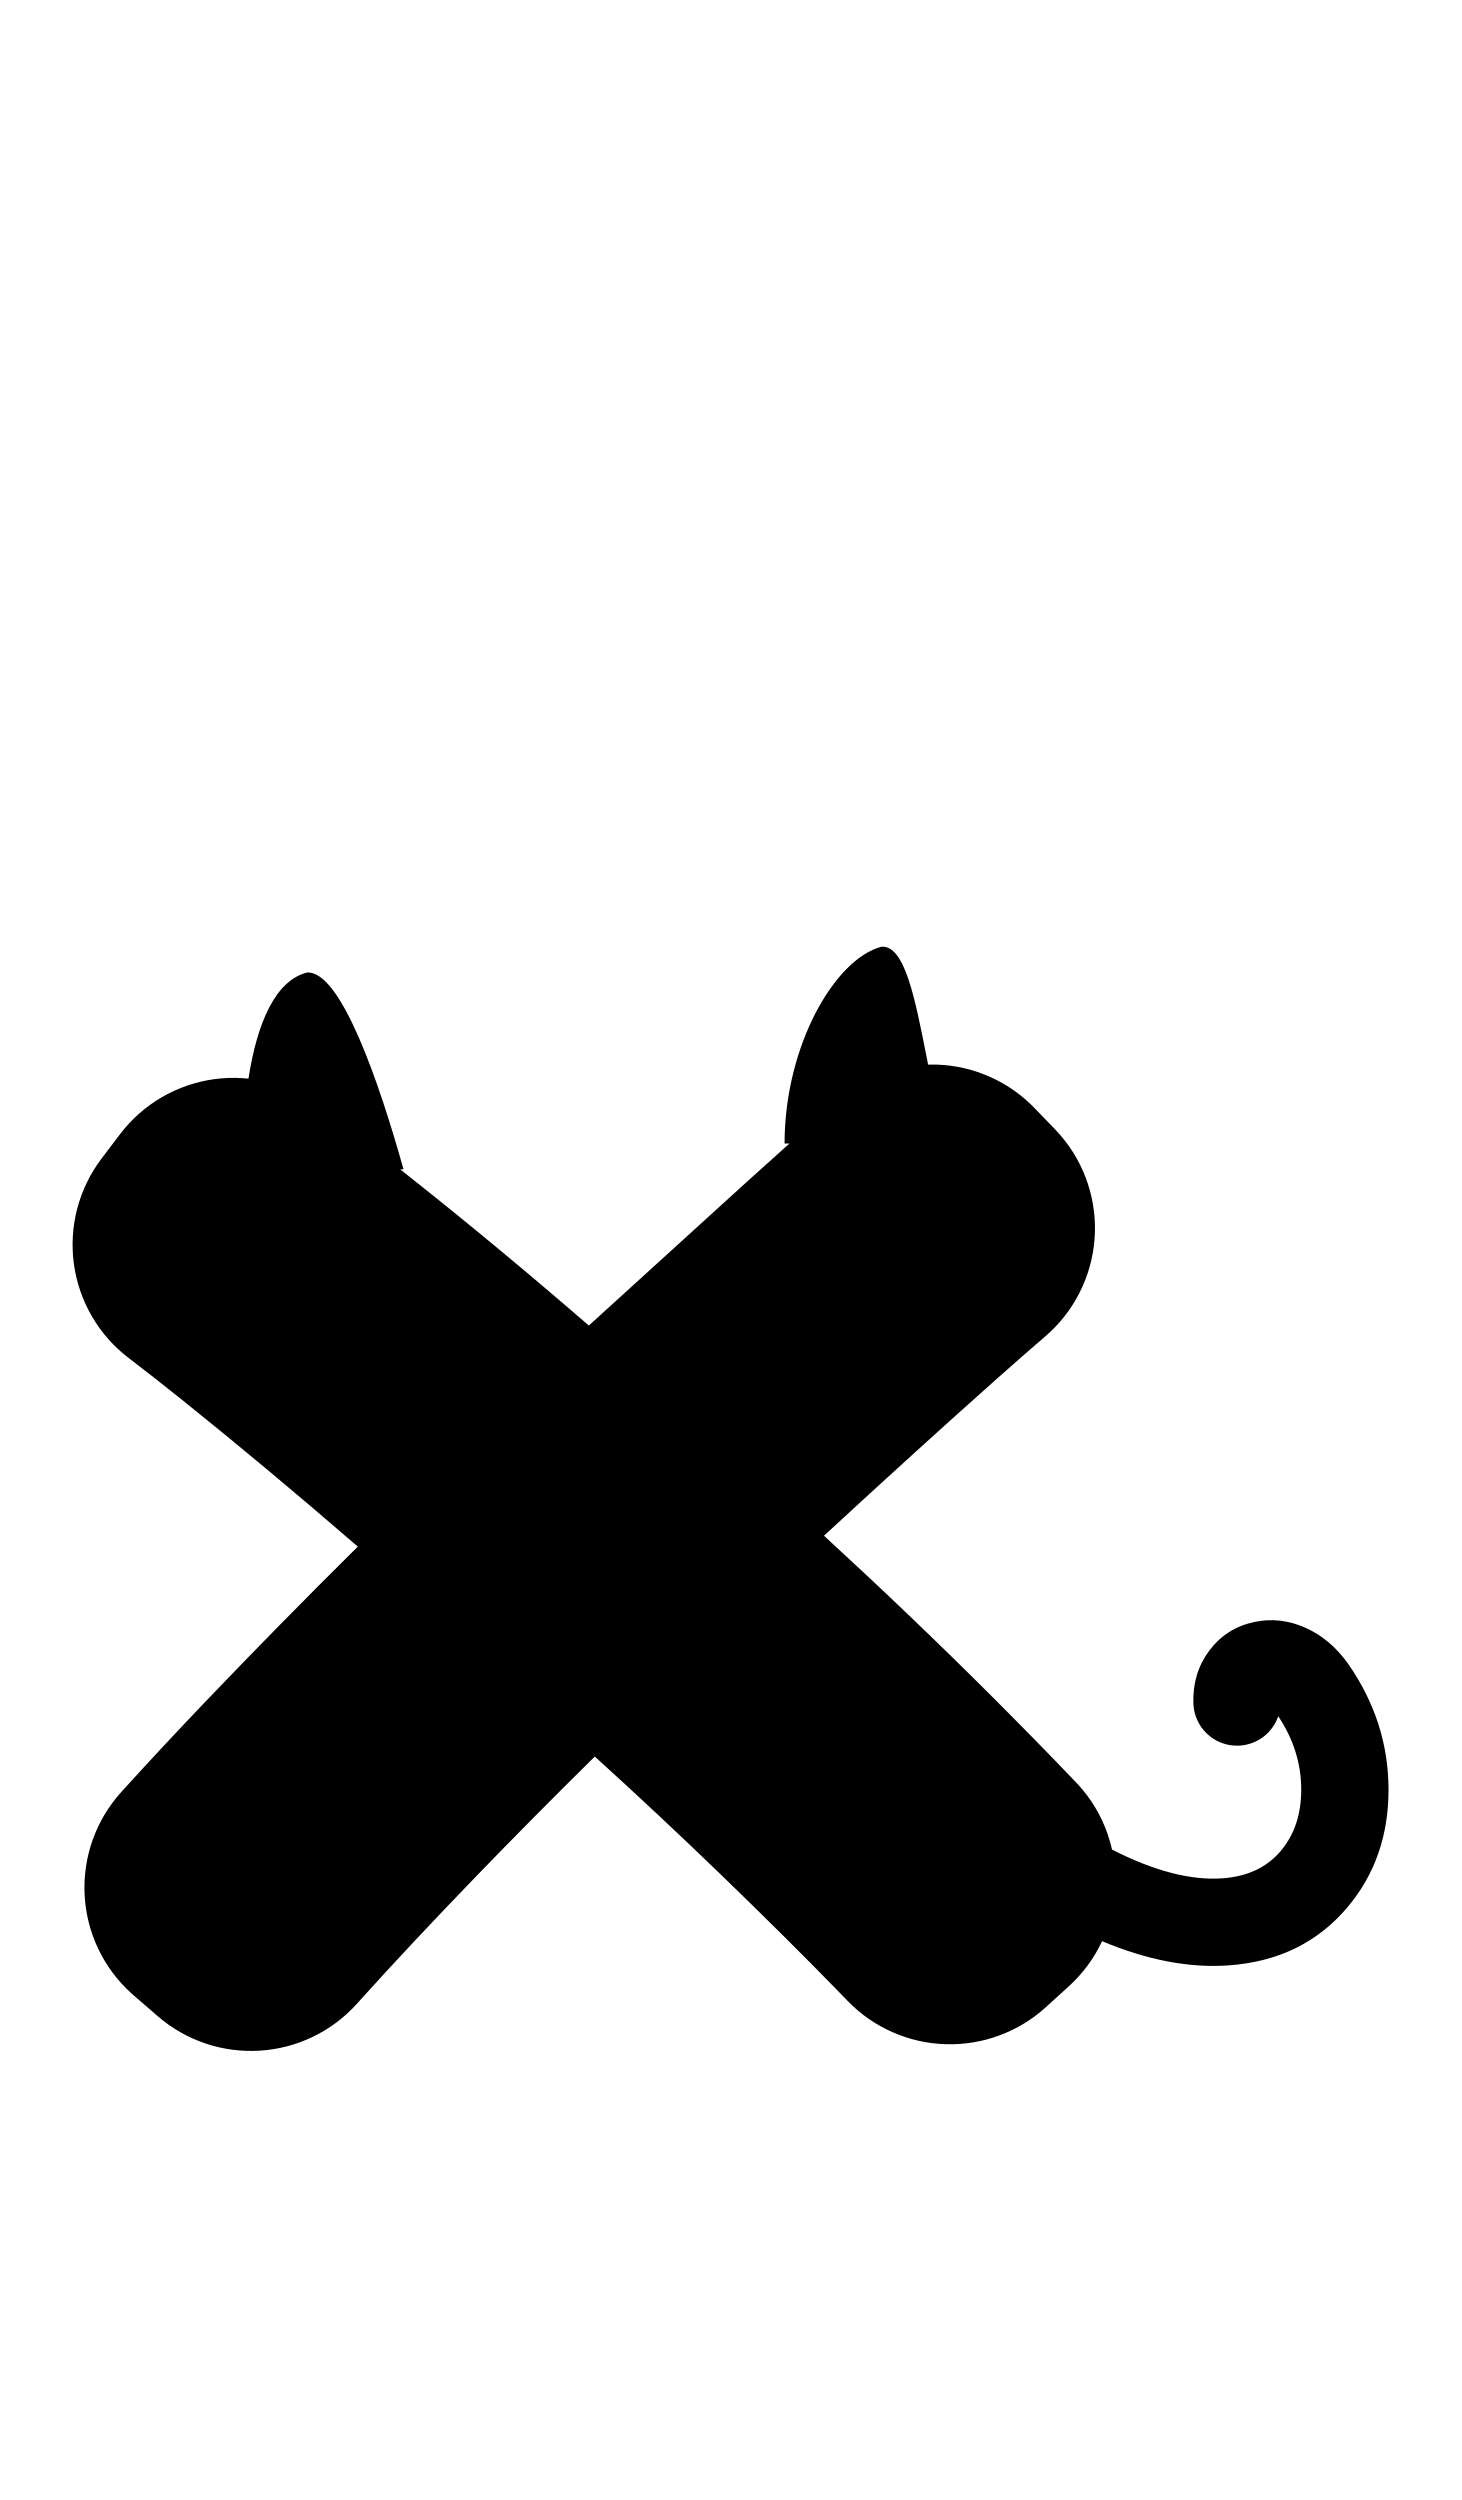
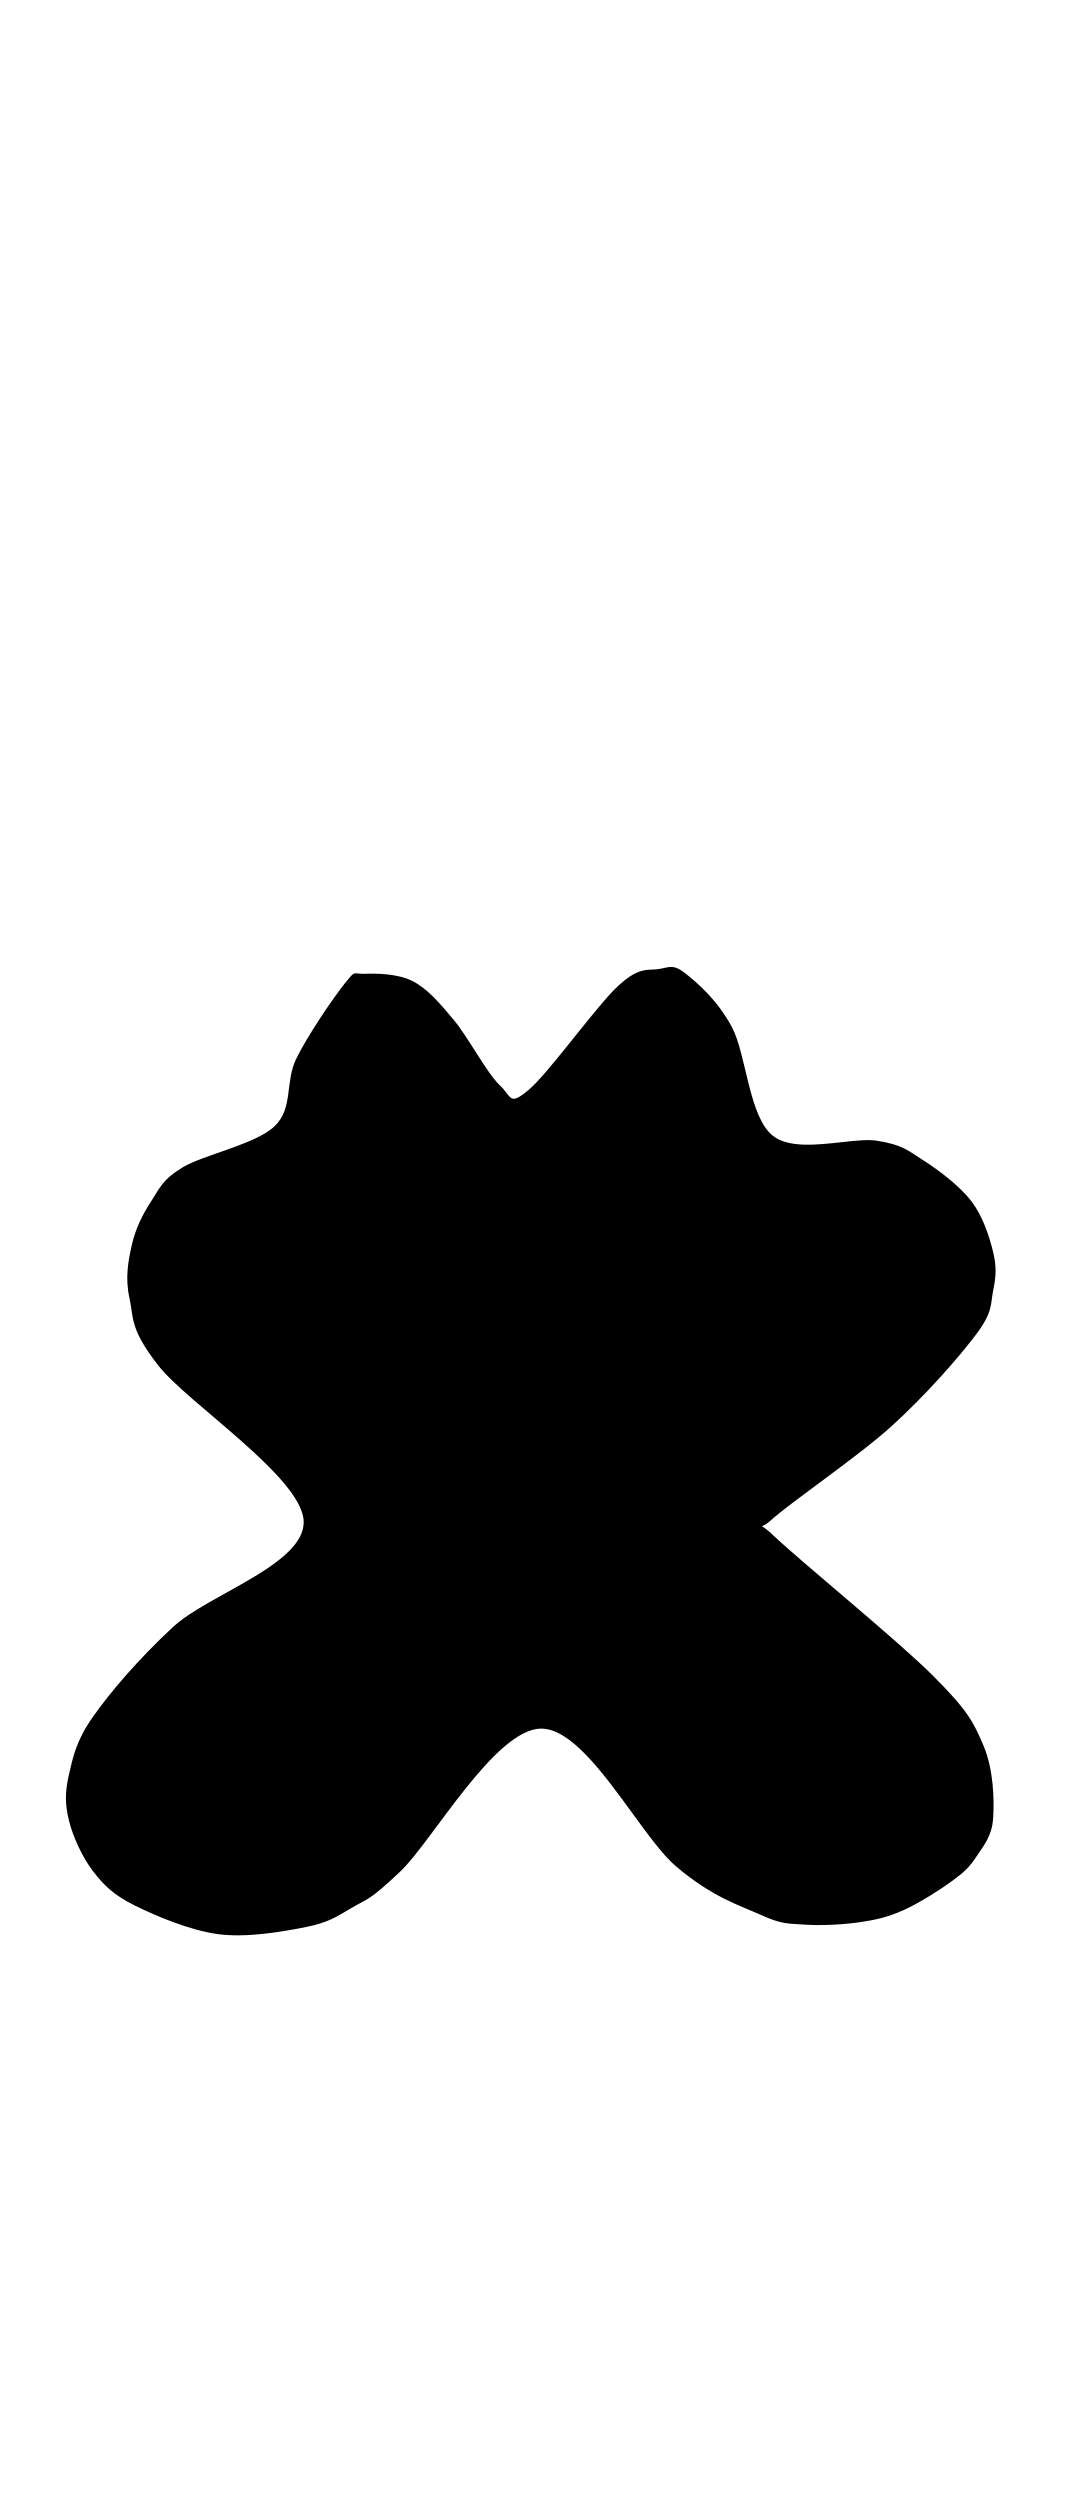
- <svg xmlns="http://www.w3.org/2000/svg" viewBox="0 0 906 1550">
+ <svg xmlns="http://www.w3.org/2000/svg" viewBox="0 0 662 1550">
  <g transform="translate(0 1200) scale(1 -1)">
-     <path d="M221.318 -42.295 224.117 -39.181Q254.547 -5.423 295.132 36.594Q330.01 72.703 368.777 110.94Q409.15 74.262 445.635 39.007Q488.152 -2.077 520.592 -35.471L525.49 -40.533Q537.467 -52.909 553.214 -59.881Q568.961 -66.853 586.173 -67.4Q603.386 -67.948 619.545 -61.991Q635.703 -56.034 648.441 -44.444L662.722 -31.45Q669.159 -25.594 674.329 -18.594Q679.5 -11.595 683.205 -3.722Q683.25 -3.626 683.293 -3.533Q725.118 -21.09 761.591 -18.553Q807.889 -15.334 835.645 17.769Q860.986 47.991 860.881 90.687Q860.778 132.562 835.903 168.367Q825.053 183.659 809.862 190.574Q793.863 197.857 777.548 194.348Q760.171 190.611 749.645 176.454Q739.292 162.529 739.894 143.855Q740.068 138.476 742.287 133.572Q744.506 128.668 748.432 124.987Q752.359 121.305 757.396 119.407Q762.433 117.508 767.812 117.682Q773.192 117.856 778.096 120.075Q783 122.294 786.681 126.22Q790.363 130.147 792.261 135.184Q792.399 135.55 792.526 135.918Q806.702 114.655 806.761 90.554Q806.818 67.62 794.175 52.542Q781.194 37.06 757.837 35.436Q728.377 33.388 689.473 53.244Q688.268 58.619 686.394 63.825Q683.447 72.013 678.959 79.468Q674.471 86.923 668.615 93.36Q667.886 94.16 667.138 94.943Q642.914 120.291 615.655 147.55Q566.05 197.156 510.881 247.859Q568.29 300.888 618.203 345.302Q634.153 359.495 648.104 371.48Q654.704 377.151 660.072 384Q665.439 390.849 669.367 398.614Q673.295 406.379 675.633 414.761Q677.97 423.143 678.628 431.82Q679.286 440.498 678.238 449.136Q677.19 457.774 674.477 466.043Q671.764 474.311 667.49 481.891Q663.216 489.471 657.545 496.071Q655.855 498.039 654.053 499.903L641.341 513.053Q629.415 525.39 613.738 532.366Q598.062 539.343 580.913 539.944Q578.149 540.041 575.413 539.97C575.167 541.221 574.923 542.467 574.679 543.708C567.237 581.647 560.831 614.303 546.428 613.0C517.428 605.4 486.428 551.25 486.428 491.0H489.438L464.036 468.164L365.07 378.158Q309.818 426.04 255.323 469.29Q251.701 472.164 248.112 475.0H250.188C235.188 528.6 211.188 598.9 190.188 597.0C170.765 591.91 159.416 565.938 154.039 531.237Q152.149 531.436 150.247 531.554Q141.561 532.092 132.938 530.926Q124.314 529.759 116.084 526.933Q107.854 524.107 100.334 519.729Q92.813 515.352 86.291 509.591Q79.769 503.83 74.496 496.908L74.37 496.742L62.928 481.639Q57.685 474.717 53.889 466.907Q50.093 459.098 47.89 450.698Q45.688 442.299 45.163 433.631Q44.637 424.964 45.809 416.36Q46.982 407.756 49.806 399.545Q52.631 391.334 57.001 383.83Q61.37 376.326 67.116 369.816Q72.863 363.306 79.767 358.039Q95.082 346.357 112.767 332.18Q163.751 291.308 221.844 241.104Q173.689 193.397 127.707 145.324Q100.596 116.982 75.241 89.012Q69.397 82.564 64.922 75.101Q60.448 67.637 57.516 59.444Q54.583 51.251 53.306 42.644Q52.028 34.036 52.454 25.345Q52.881 16.653 54.994 8.212Q57.108 -0.229 60.828 -8.096Q64.548 -15.963 69.731 -22.953Q74.914 -29.943 81.361 -35.787Q82.121 -36.476 82.897 -37.147L97.809 -50.047Q104.309 -55.671 111.772 -59.936Q119.235 -64.201 127.38 -66.948Q135.525 -69.695 144.047 -70.82Q152.569 -71.945 161.147 -71.407Q169.726 -70.868 178.04 -68.686Q186.354 -66.504 194.092 -62.76Q201.83 -59.017 208.701 -53.852Q215.572 -48.687 221.318 -42.295Z" />
+     <path d="M602.25 455.25C595.0 464.75 582.0 474.5 572.25 480.75C562.5 487.0 559.25 490.25 543.75 492.75C538.184 493.648 530.234 492.773 521.634 491.826C506.283 490.136 488.864 488.219 479.25 495.75C464.25 507.5 462.75 546.5 453.75 563.25C444.75 580.0 432.75 590.25 425.25 596.25C418.866 601.357 416.467 600.849 411.578 599.814C410.723 599.633 409.792 599.436 408.75 599.25C407.19 598.971 405.729 598.916 404.252 598.861C399.099 598.666 393.741 598.464 383.25 588.75C369.75 576.25 340.0 534.5 327.75 524.25C318.529 516.535 317.382 518.026 314.074 522.327C312.987 523.741 311.667 525.457 309.75 527.25C302.0 534.5 290.25 557.0 281.25 567.75C272.25 578.5 265.0 587.0 255.75 591.75C246.5 596.5 232.75 596.5 225.75 596.25C223.982 596.187 222.789 596.331 221.879 596.441C219.186 596.766 218.982 596.79 213.75 590.25C206.75 581.5 191.0 558.5 183.75 543.75C176.5 529.0 182.0 513.0 170.25 501.75C158.5 490.5 126.0 484.0 113.25 476.25C100.5 468.5 99.0 463.25 93.75 455.25C88.5 447.25 84.0 438.25 81.75 428.25C79.5 418.25 77.5 407.75 80.25 395.25C83.0 382.75 80.25 376.25 98.25 353.25C116.25 330.25 186.75 284.25 188.25 257.25C189.223 239.729 163.982 225.682 140.195 212.444C127.328 205.283 114.886 198.359 107.25 191.25C85.5 171.0 68.5 151.0 57.75 135.75C47.0 120.5 45.25 110.5 42.75 99.75C40.25 89.0 40.25 81.25 42.75 71.25C45.25 61.25 51.0 48.5 57.75 39.75C64.5 31.0 70.25 25.25 83.25 18.75C96.25 12.25 118.0 3.0 135.75 0.75C153.5 -1.5 176.0 2.5 189.75 5.25C203.5 8.0 208.5 11.5 218.25 17.25C228.0 23.0 228.75 21.25 248.25 39.75C267.75 58.25 306.75 127.75 335.25 128.25C353.638 128.573 373.796 100.9 391.896 76.052C401.848 62.389 411.178 49.58 419.25 42.75C442.0 23.5 458.5 18.75 471.75 12.75C485.0 6.75 488.5 7.5 498.75 6.75C509.0 6.0 523.0 6.75 533.25 8.25C543.5 9.75 550.75 11.5 560.25 15.75C569.75 20.0 582.75 28.25 590.25 33.75C597.75 39.25 601.0 42.25 605.25 48.75C609.5 55.25 615.0 61.25 615.75 72.75C616.5 84.25 616.0 103.0 609.75 117.75C603.5 132.5 600.0 139.5 578.25 161.25C556.5 183.0 496.0 232.25 479.25 248.25C476.398 250.974 474.119 252.705 472.36 253.758C473.856 254.28 475.669 255.339 477.75 257.25C490.0 268.5 531.5 296.5 552.75 315.75C574.0 335.0 594.75 358.75 605.25 372.75C615.75 386.75 614.0 391.25 615.75 399.75C617.5 408.25 618.0 414.5 615.75 423.75C613.5 433.0 609.5 445.75 602.25 455.25Z" />
  </g>
</svg>
